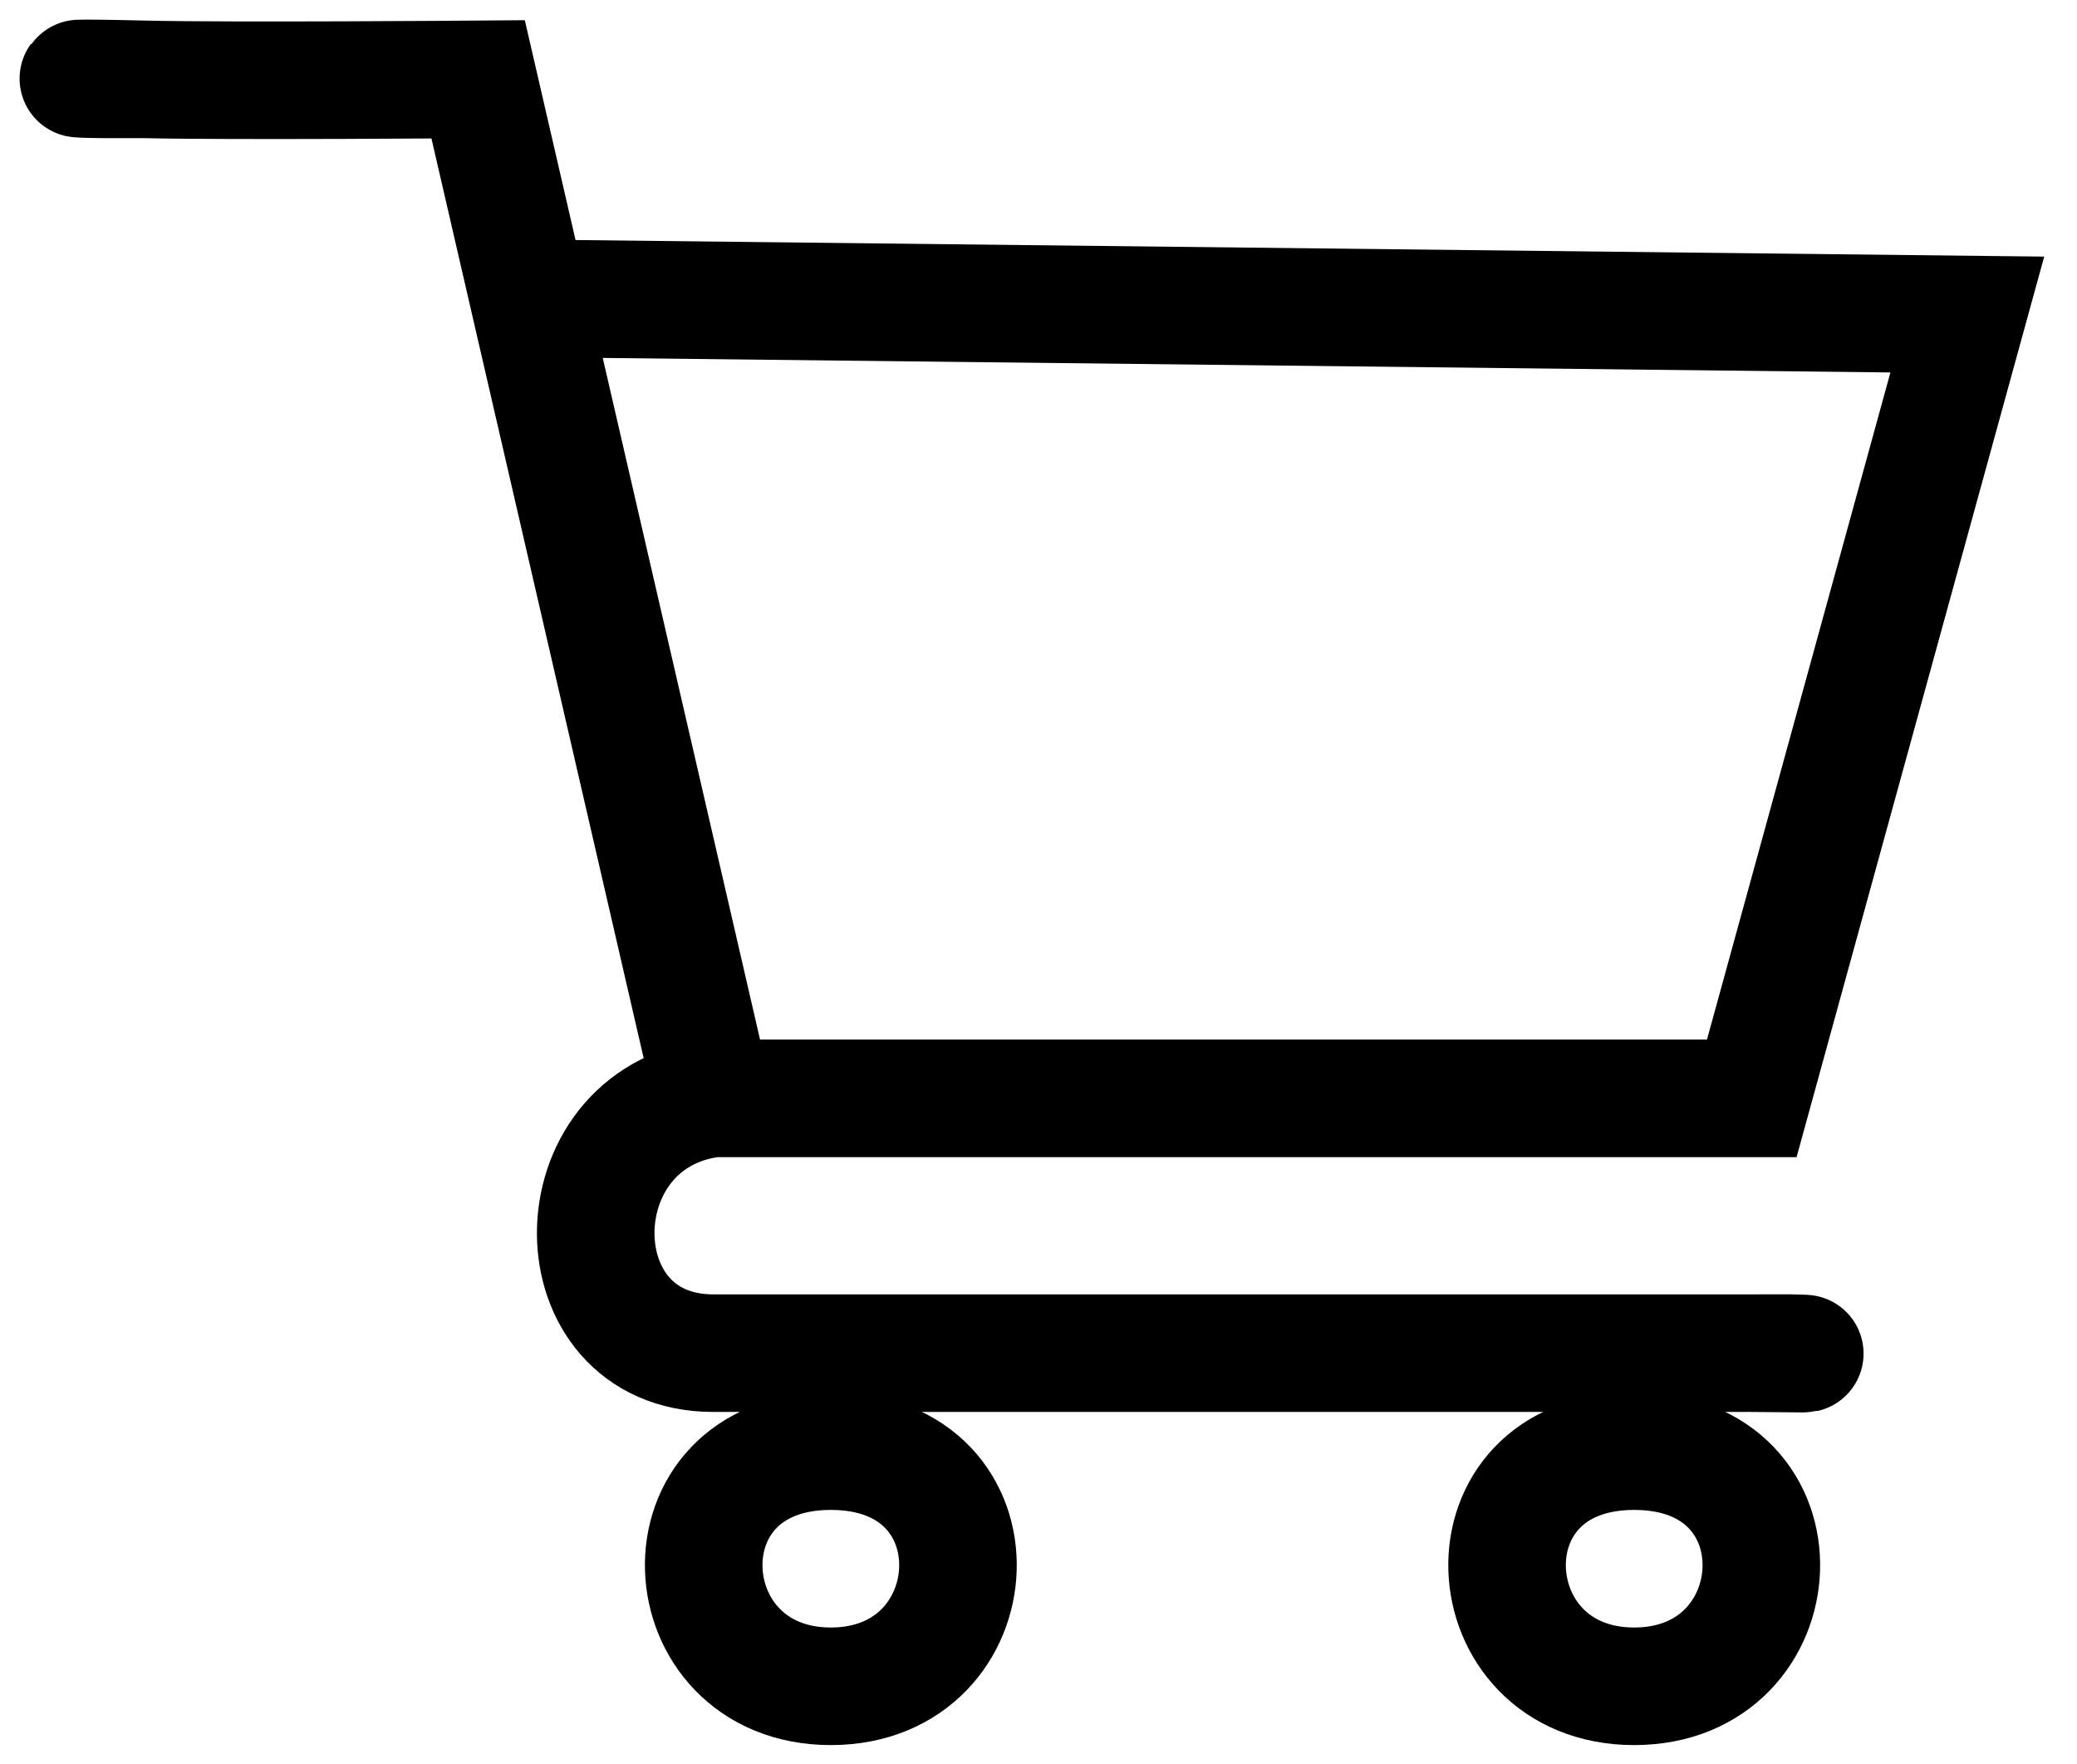
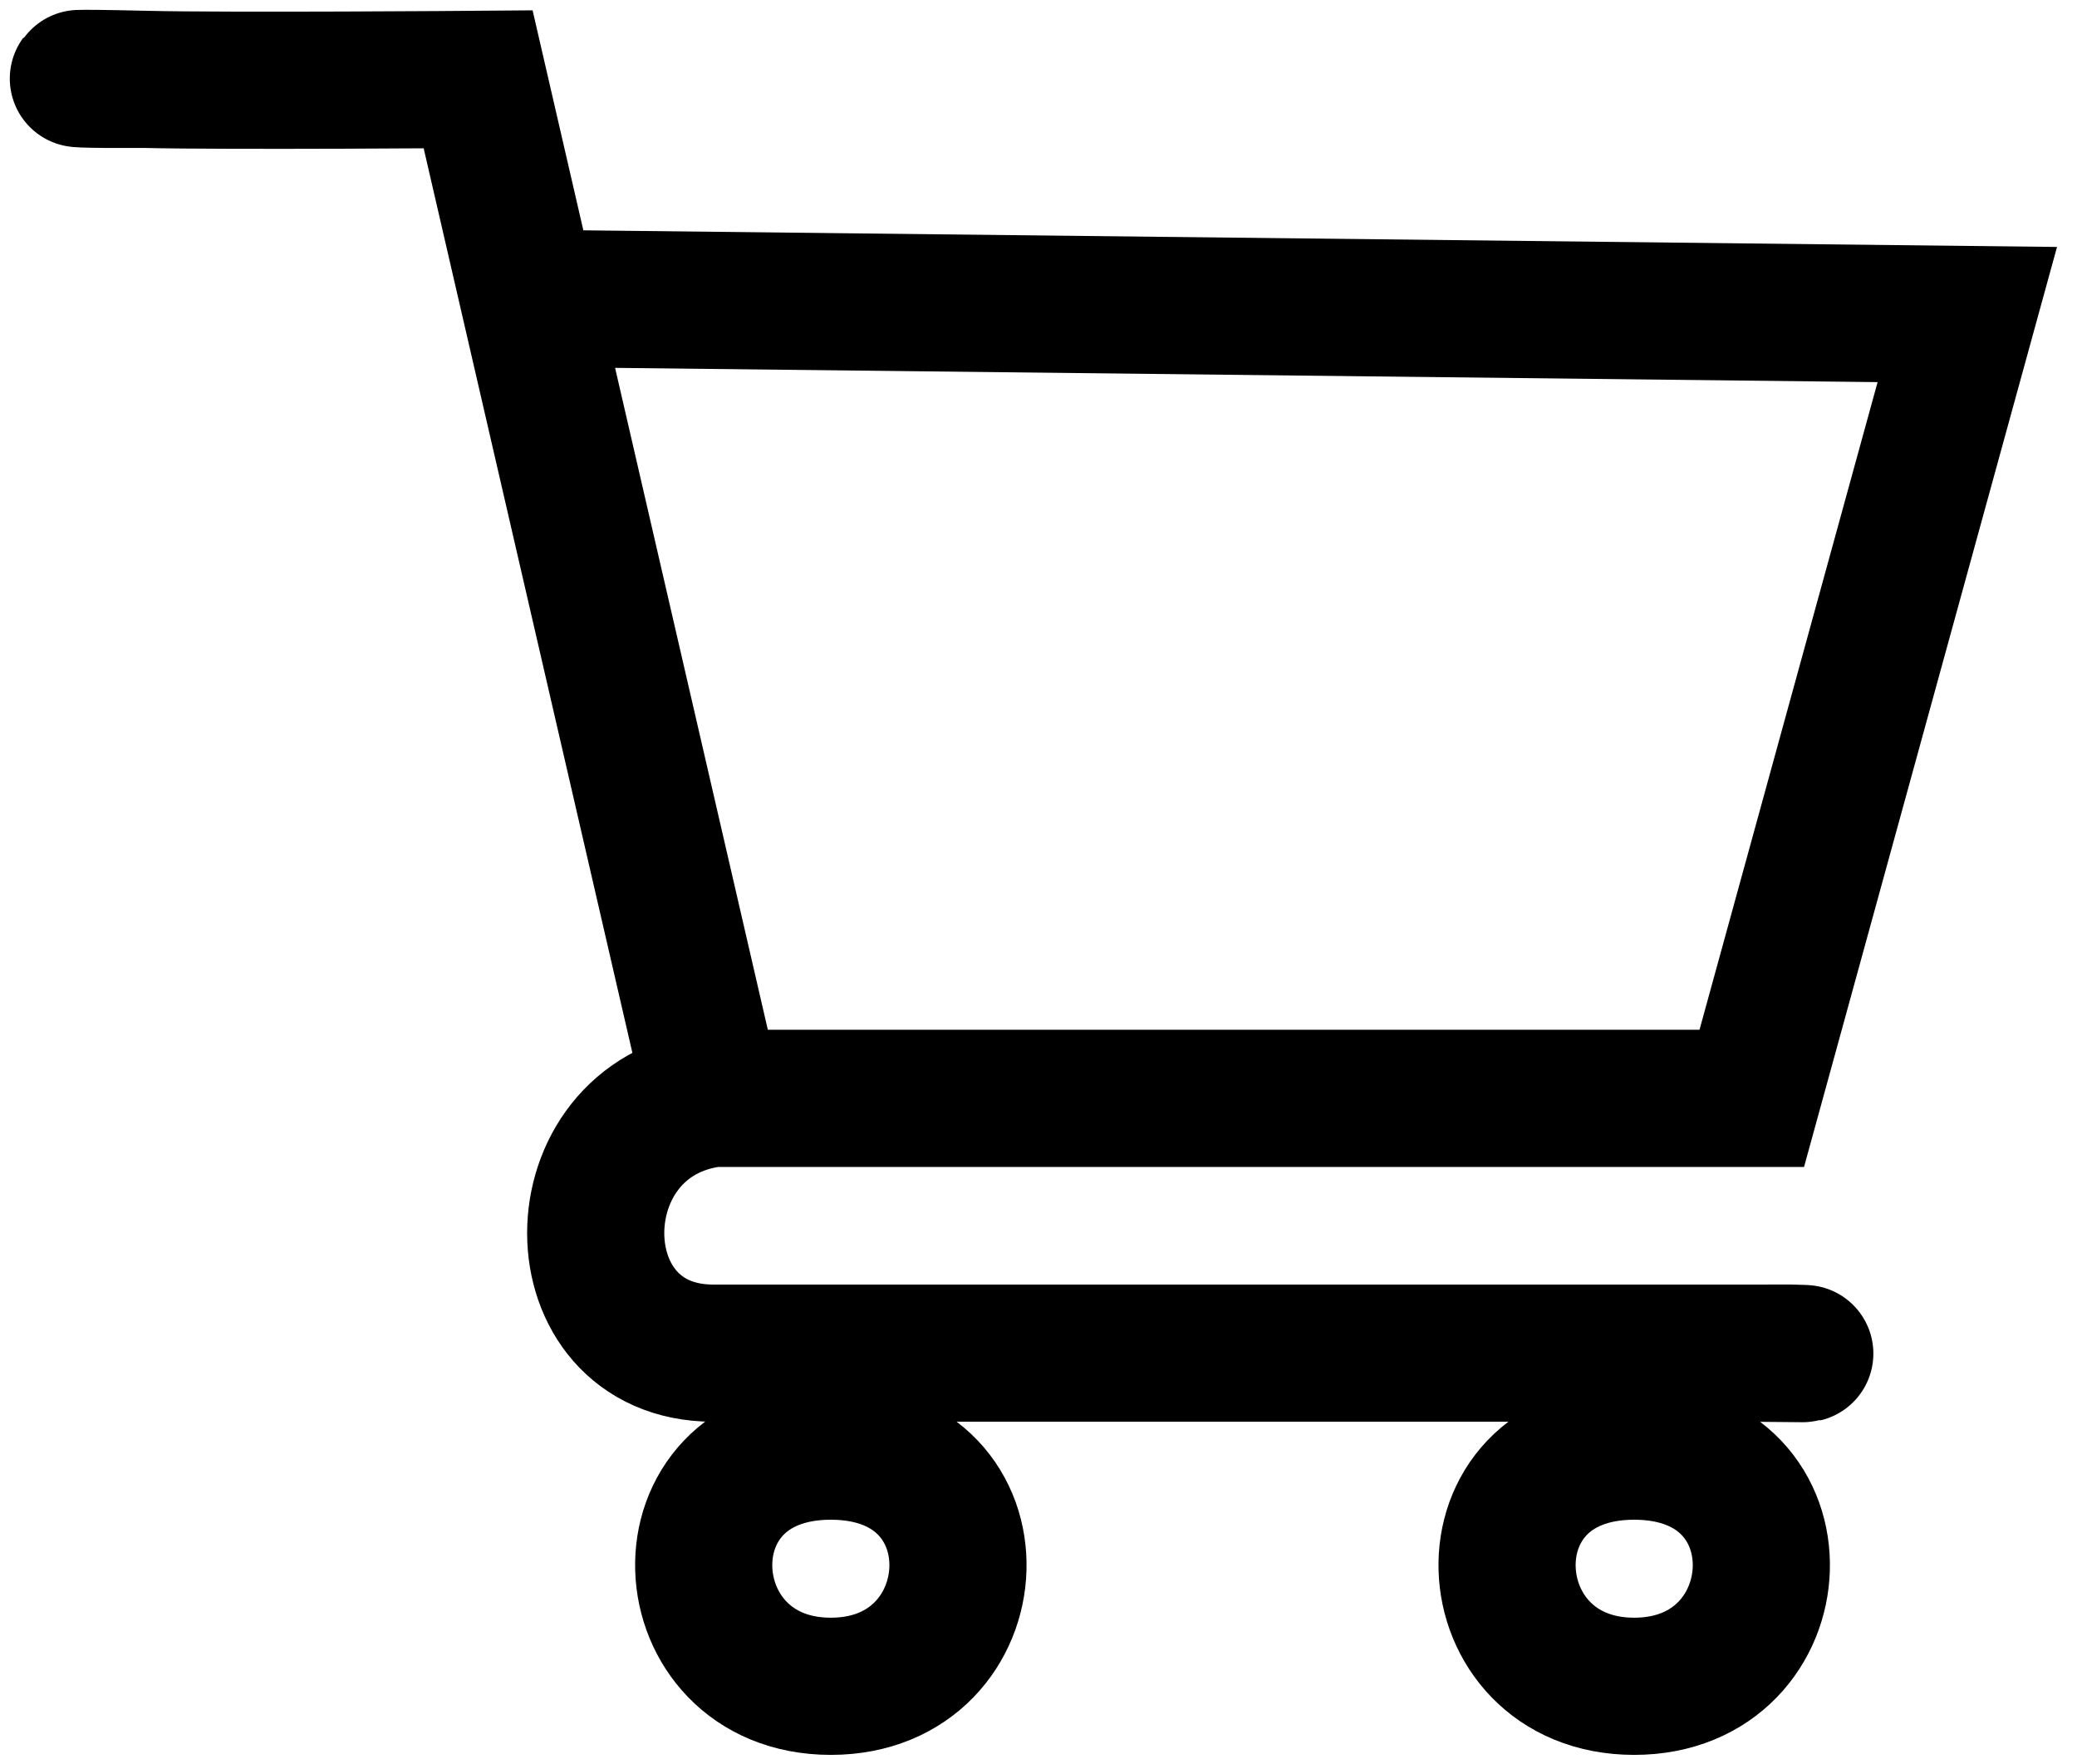
<svg xmlns="http://www.w3.org/2000/svg" viewBox="0 0 53 45" fill="none">
-   <path d="M3.701 2.025C5.873 2.076 12.201 2.025 12.201 2.025L13.49 7.611M3.701 2.025C1.528 1.973 1.725 2.018 2.699 2.025H3.701ZM18.201 28.024H44.701L50.201 8.025L13.49 7.611M18.201 28.024L13.49 7.611M18.201 28.024C14.201 28.524 14.201 34.525 18.201 34.525C21.932 34.525 41.764 34.525 44.409 34.525M44.409 34.525C44.599 34.525 44.701 34.525 44.701 34.525C46.185 34.542 46.346 34.541 45.678 34.524L44.409 34.525ZM41.701 43.025C37.553 43.025 37.201 37.025 41.701 37.025C46.201 37.025 45.849 43.025 41.701 43.025ZM21.201 43.025C25.349 43.025 25.701 37.025 21.201 37.025C16.701 37.025 17.053 43.025 21.201 43.025Z" stroke="black" stroke-width="3" />
+   <path d="M3.701 2.025C5.873 2.076 12.201 2.025 12.201 2.025L13.49 7.611M3.701 2.025C1.528 1.973 1.725 2.018 2.699 2.025H3.701ZM18.201 28.024H44.701L50.201 8.025L13.49 7.611M18.201 28.024L13.49 7.611M18.201 28.024C14.201 28.524 14.201 34.525 18.201 34.525C21.932 34.525 41.764 34.525 44.409 34.525M44.409 34.525C44.599 34.525 44.701 34.525 44.701 34.525C46.185 34.542 46.346 34.541 45.678 34.524L44.409 34.525ZM41.701 43.025C37.553 43.025 37.201 37.025 41.701 37.025C46.201 37.025 45.849 43.025 41.701 43.025ZM21.201 43.025C25.349 43.025 25.701 37.025 21.201 37.025C16.701 37.025 17.053 43.025 21.201 43.025Z" stroke="black" stroke-width="3.5" />
</svg>
